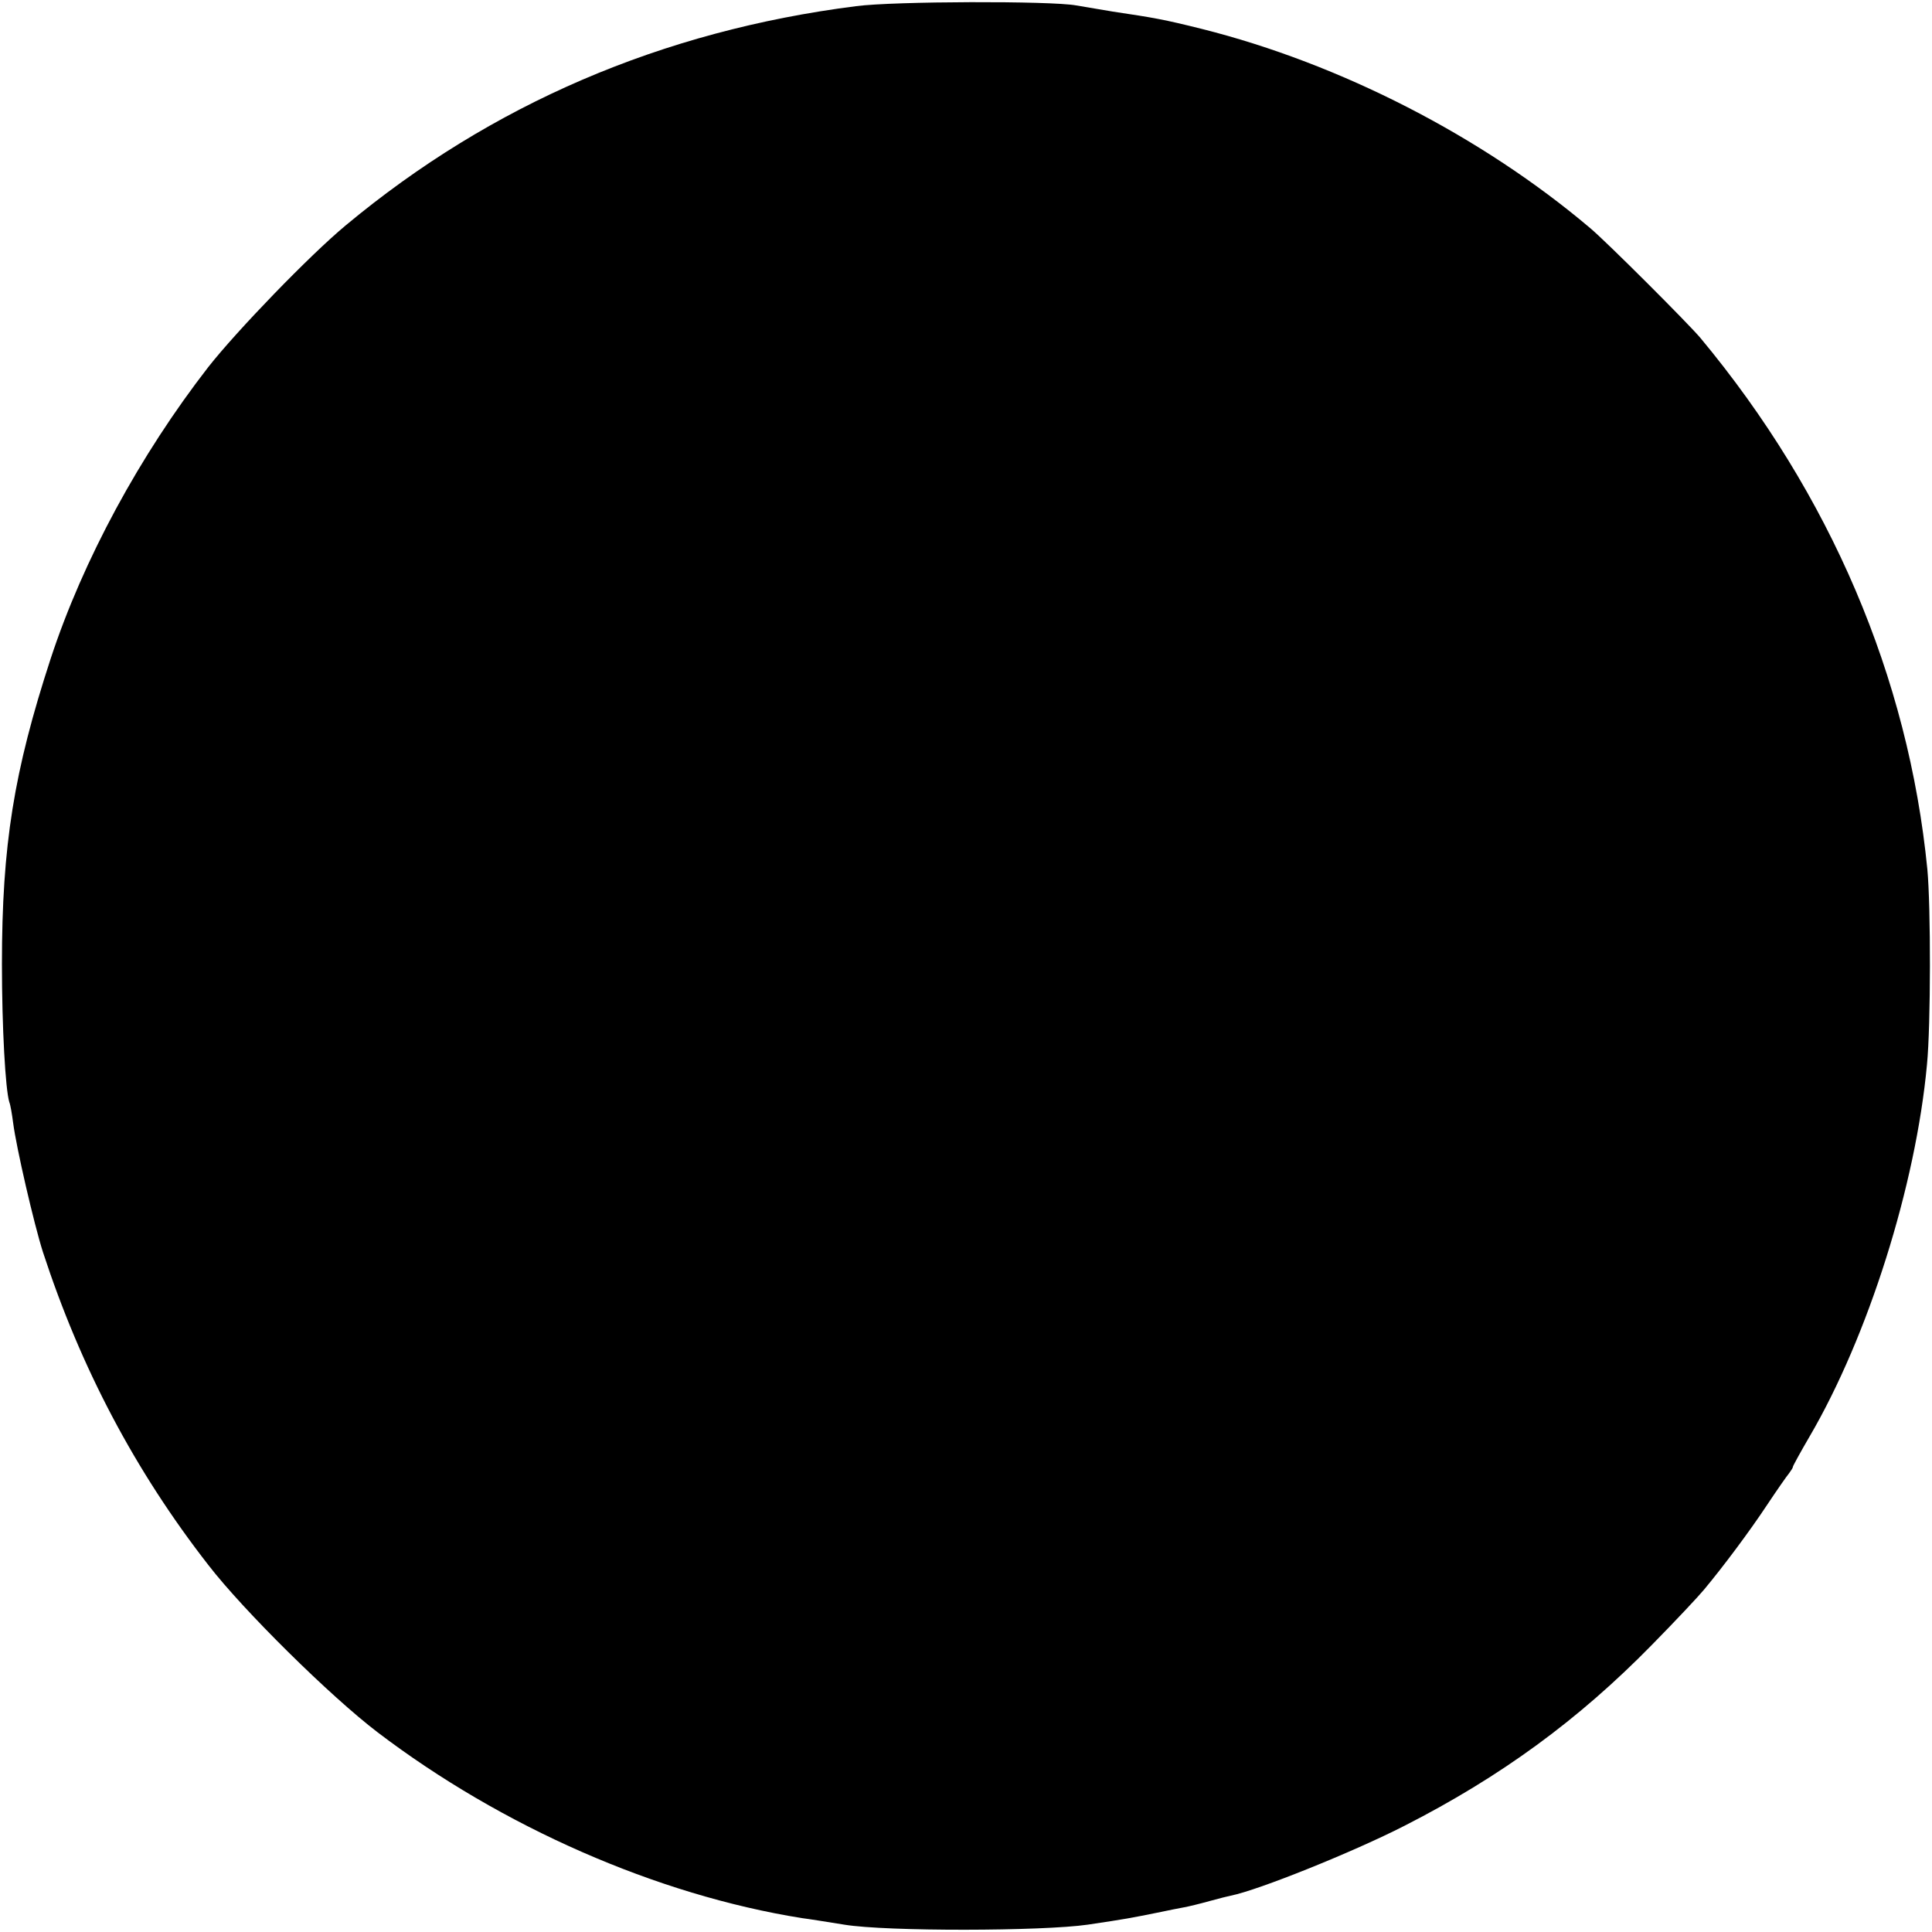
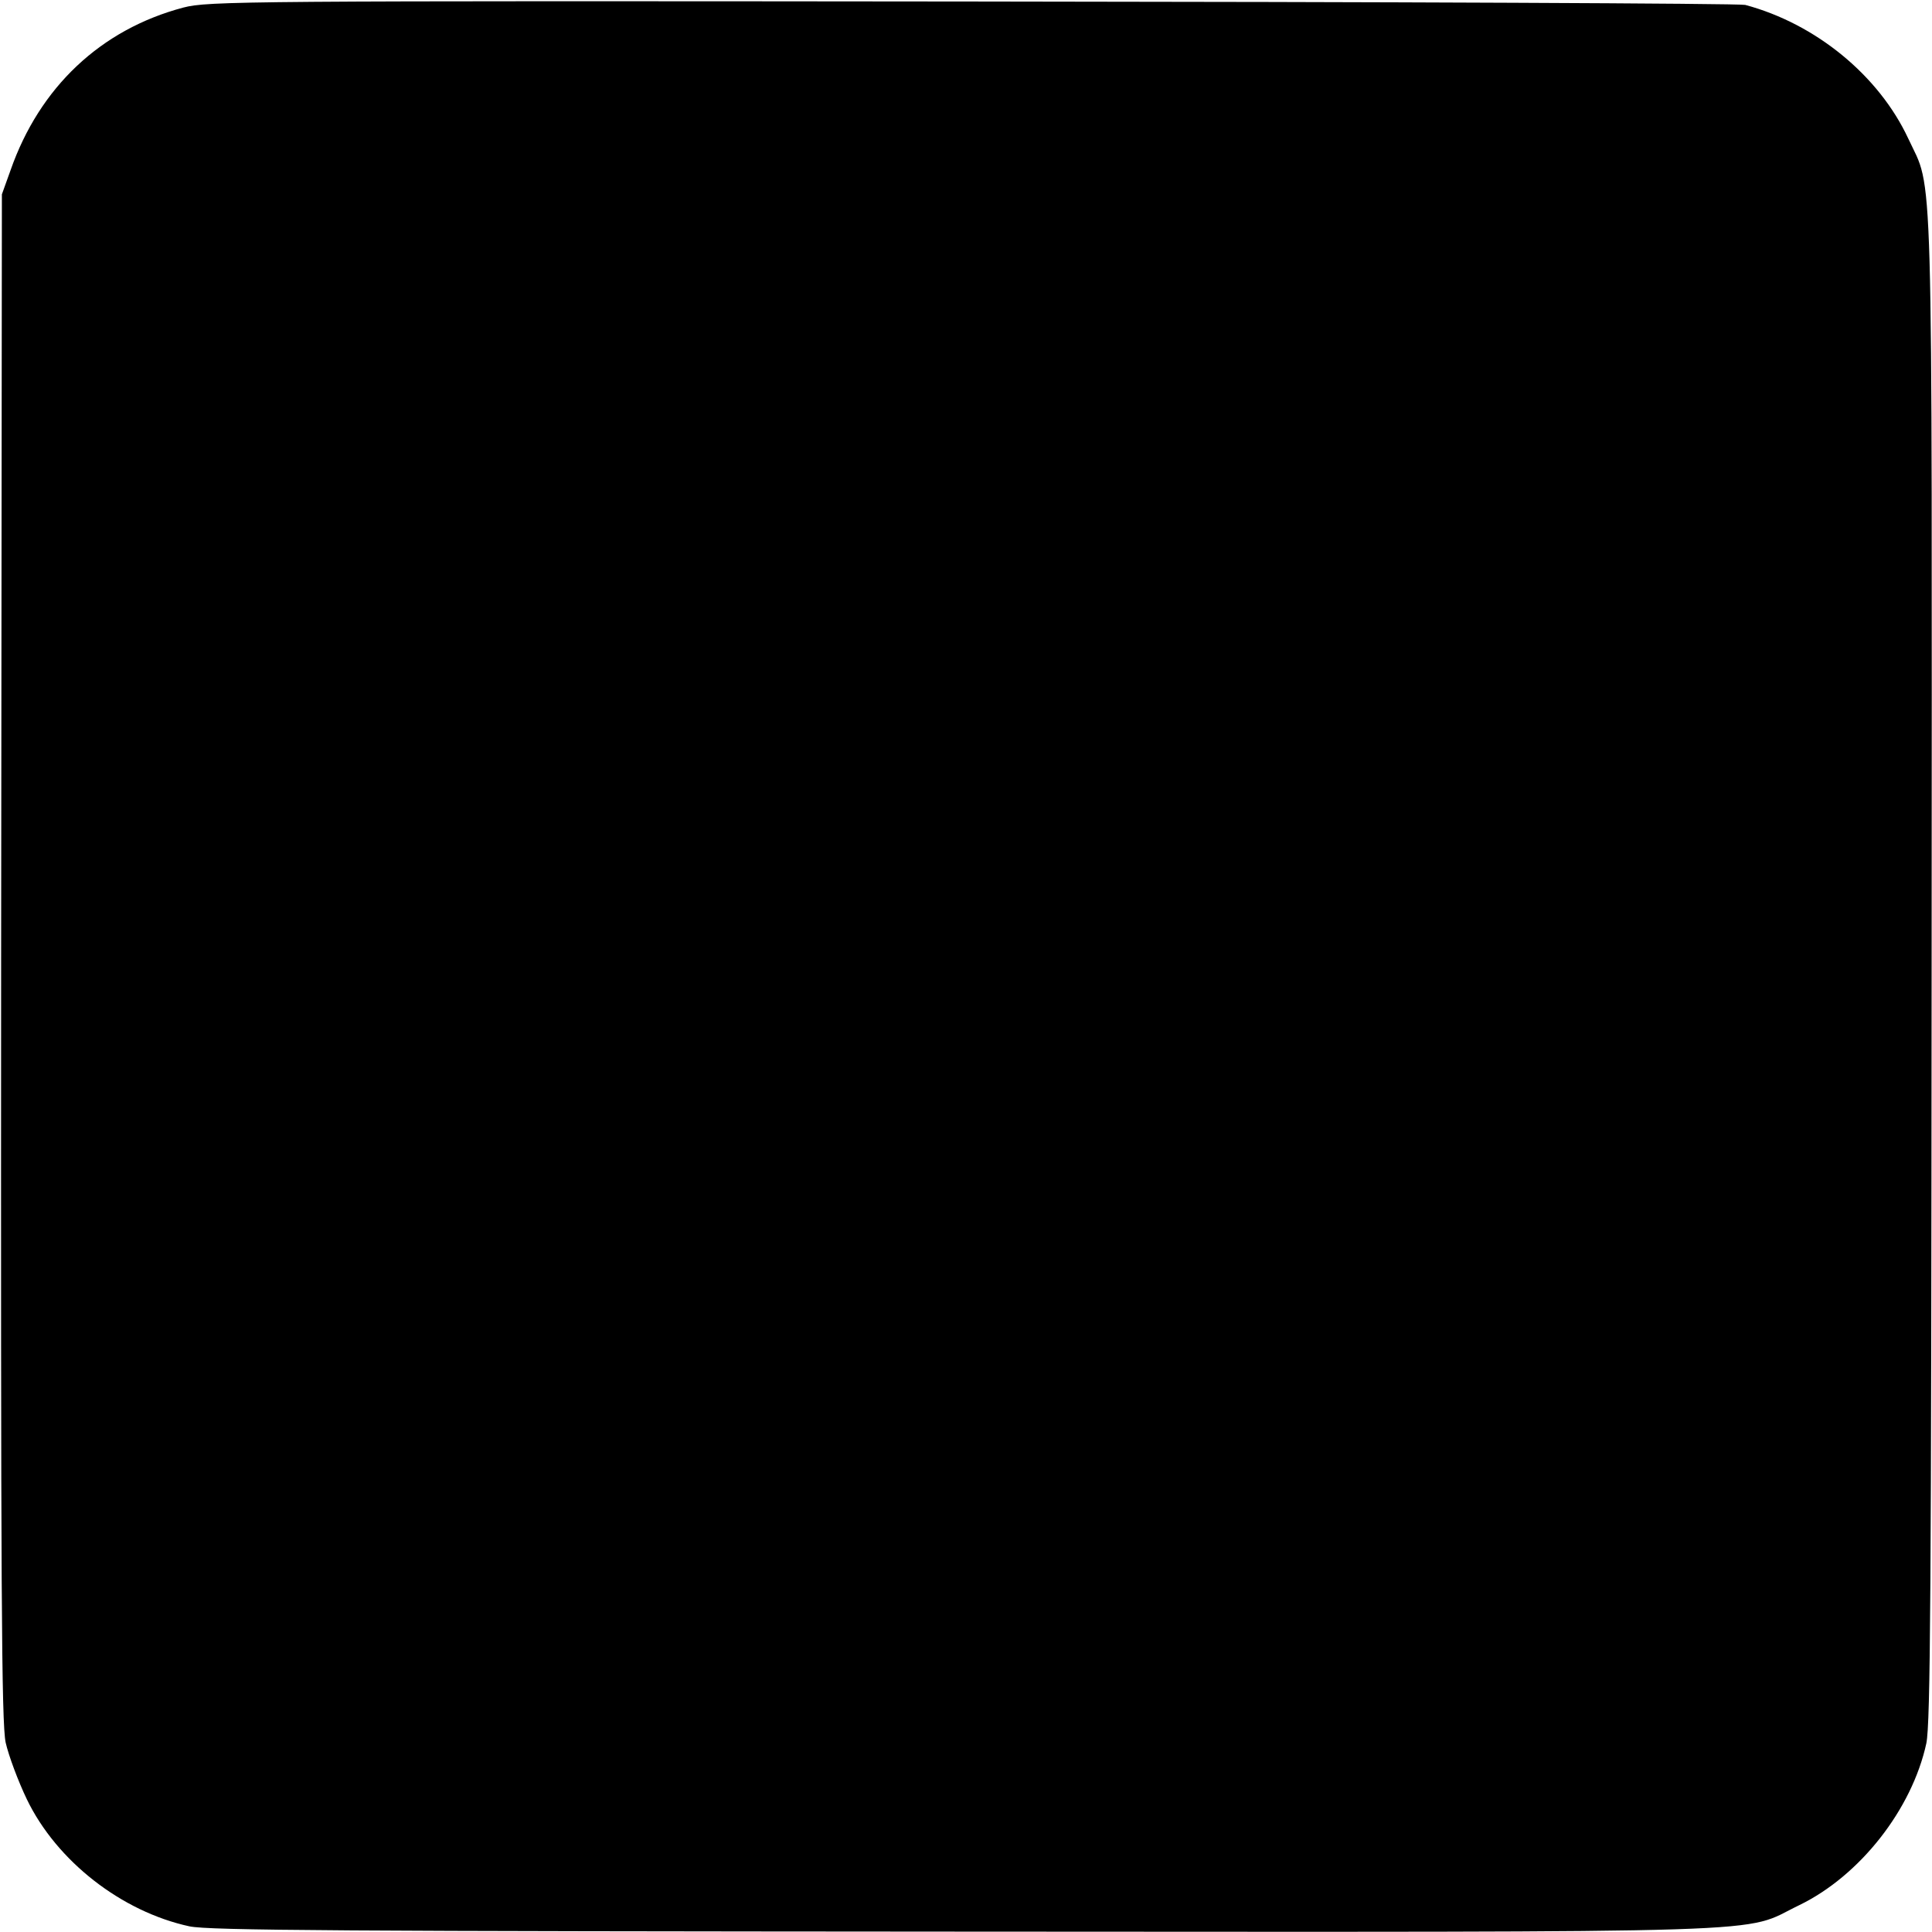
- <svg xmlns="http://www.w3.org/2000/svg" version="1.0" width="500pt" height="500pt" viewBox="0 0 500 500" preserveAspectRatio="xMidYMid meet">
-   <g transform="translate(0,500) scale(0.1,-0.1)" fill="#000000" stroke="none">
-     <path d="M2215 4984 c-502 -64 -944 -254 -1320 -567 -94 -78 -283 -274 -356 -367 -177 -228 -324 -499 -408 -755 -95 -291 -126 -482 -126 -790 0 -165 9 -324 19 -357 3 -7 7 -31 10 -54 8 -63 54 -262 77 -334 98 -300 238 -566 428 -810 91 -118 316 -340 438 -433 322 -245 723 -421 1098 -481 17 -2 66 -10 110 -17 109 -18 513 -17 630 0 101 15 110 17 180 31 28 6 59 12 70 14 11 2 40 9 65 16 25 7 50 13 55 14 71 14 317 113 450 181 249 127 450 274 640 468 61 62 121 126 135 143 50 60 118 151 163 219 26 39 51 75 57 82 5 7 10 14 10 17 0 2 19 37 43 78 152 260 275 650 304 963 10 103 10 408 1 505 -49 497 -251 971 -587 1375 -30 36 -244 250 -286 285 -280 237 -646 425 -1004 515 -100 25 -124 29 -231 45 -36 6 -78 13 -95 16 -65 12 -472 11 -570 -2z" />
+ <svg xmlns="http://www.w3.org/2000/svg" version="1.0" width="512pt" height="512pt" viewBox="0 0 512 512" preserveAspectRatio="xMidYMid meet">
+   <g transform="translate(0,512) scale(0.1,-0.1)" fill="#000000" stroke="none">
+     <path d="M486 5100 c-219 -58 -381 -211 -458 -431 l-23 -64 -2 -2020 c-1 -1683 1 -2031 12 -2083 8 -35 33 -102 56 -150 79 -164 251 -298 431 -337 52 -11 407 -13 2058 -14 2223 -1 2050 -6 2208 70 161 78 299 254 337 429 11 54 13 400 14 2060 1 2200 5 2048 -62 2193 -78 167 -245 304 -432 354 -17 4 -939 8 -2050 9 -1936 2 -2023 1 -2089 -16z" />
  </g>
</svg>
